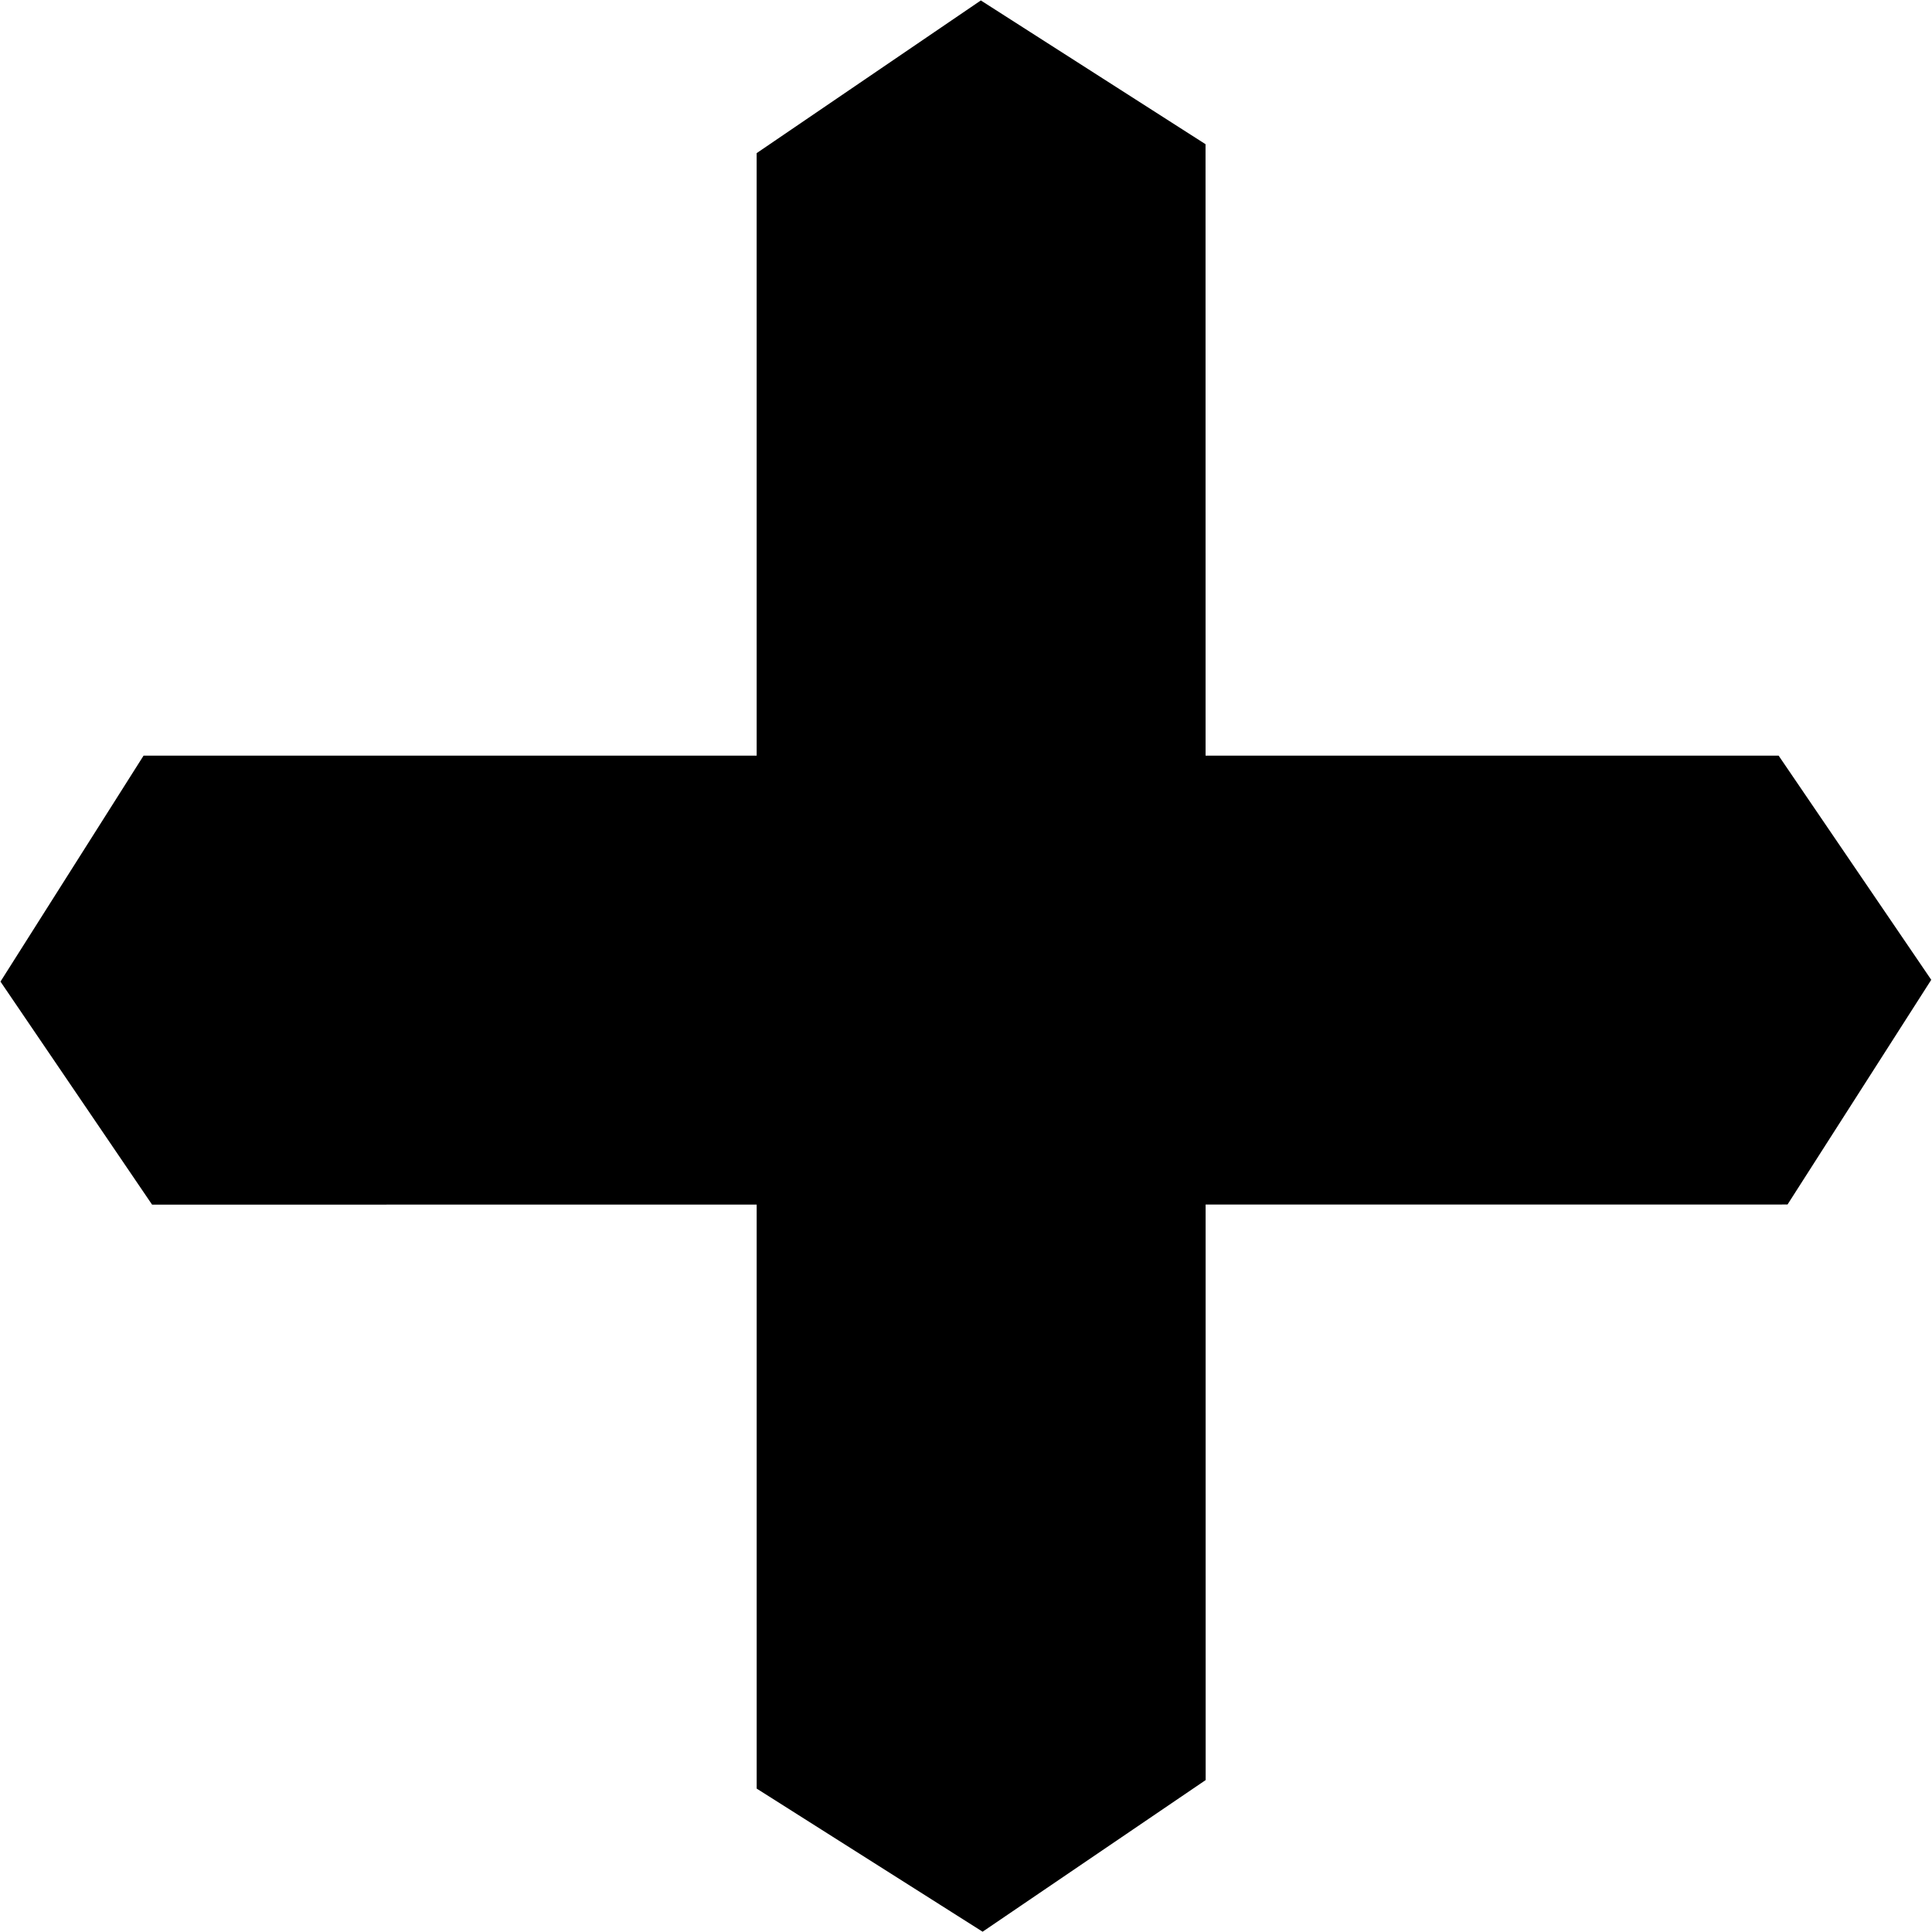
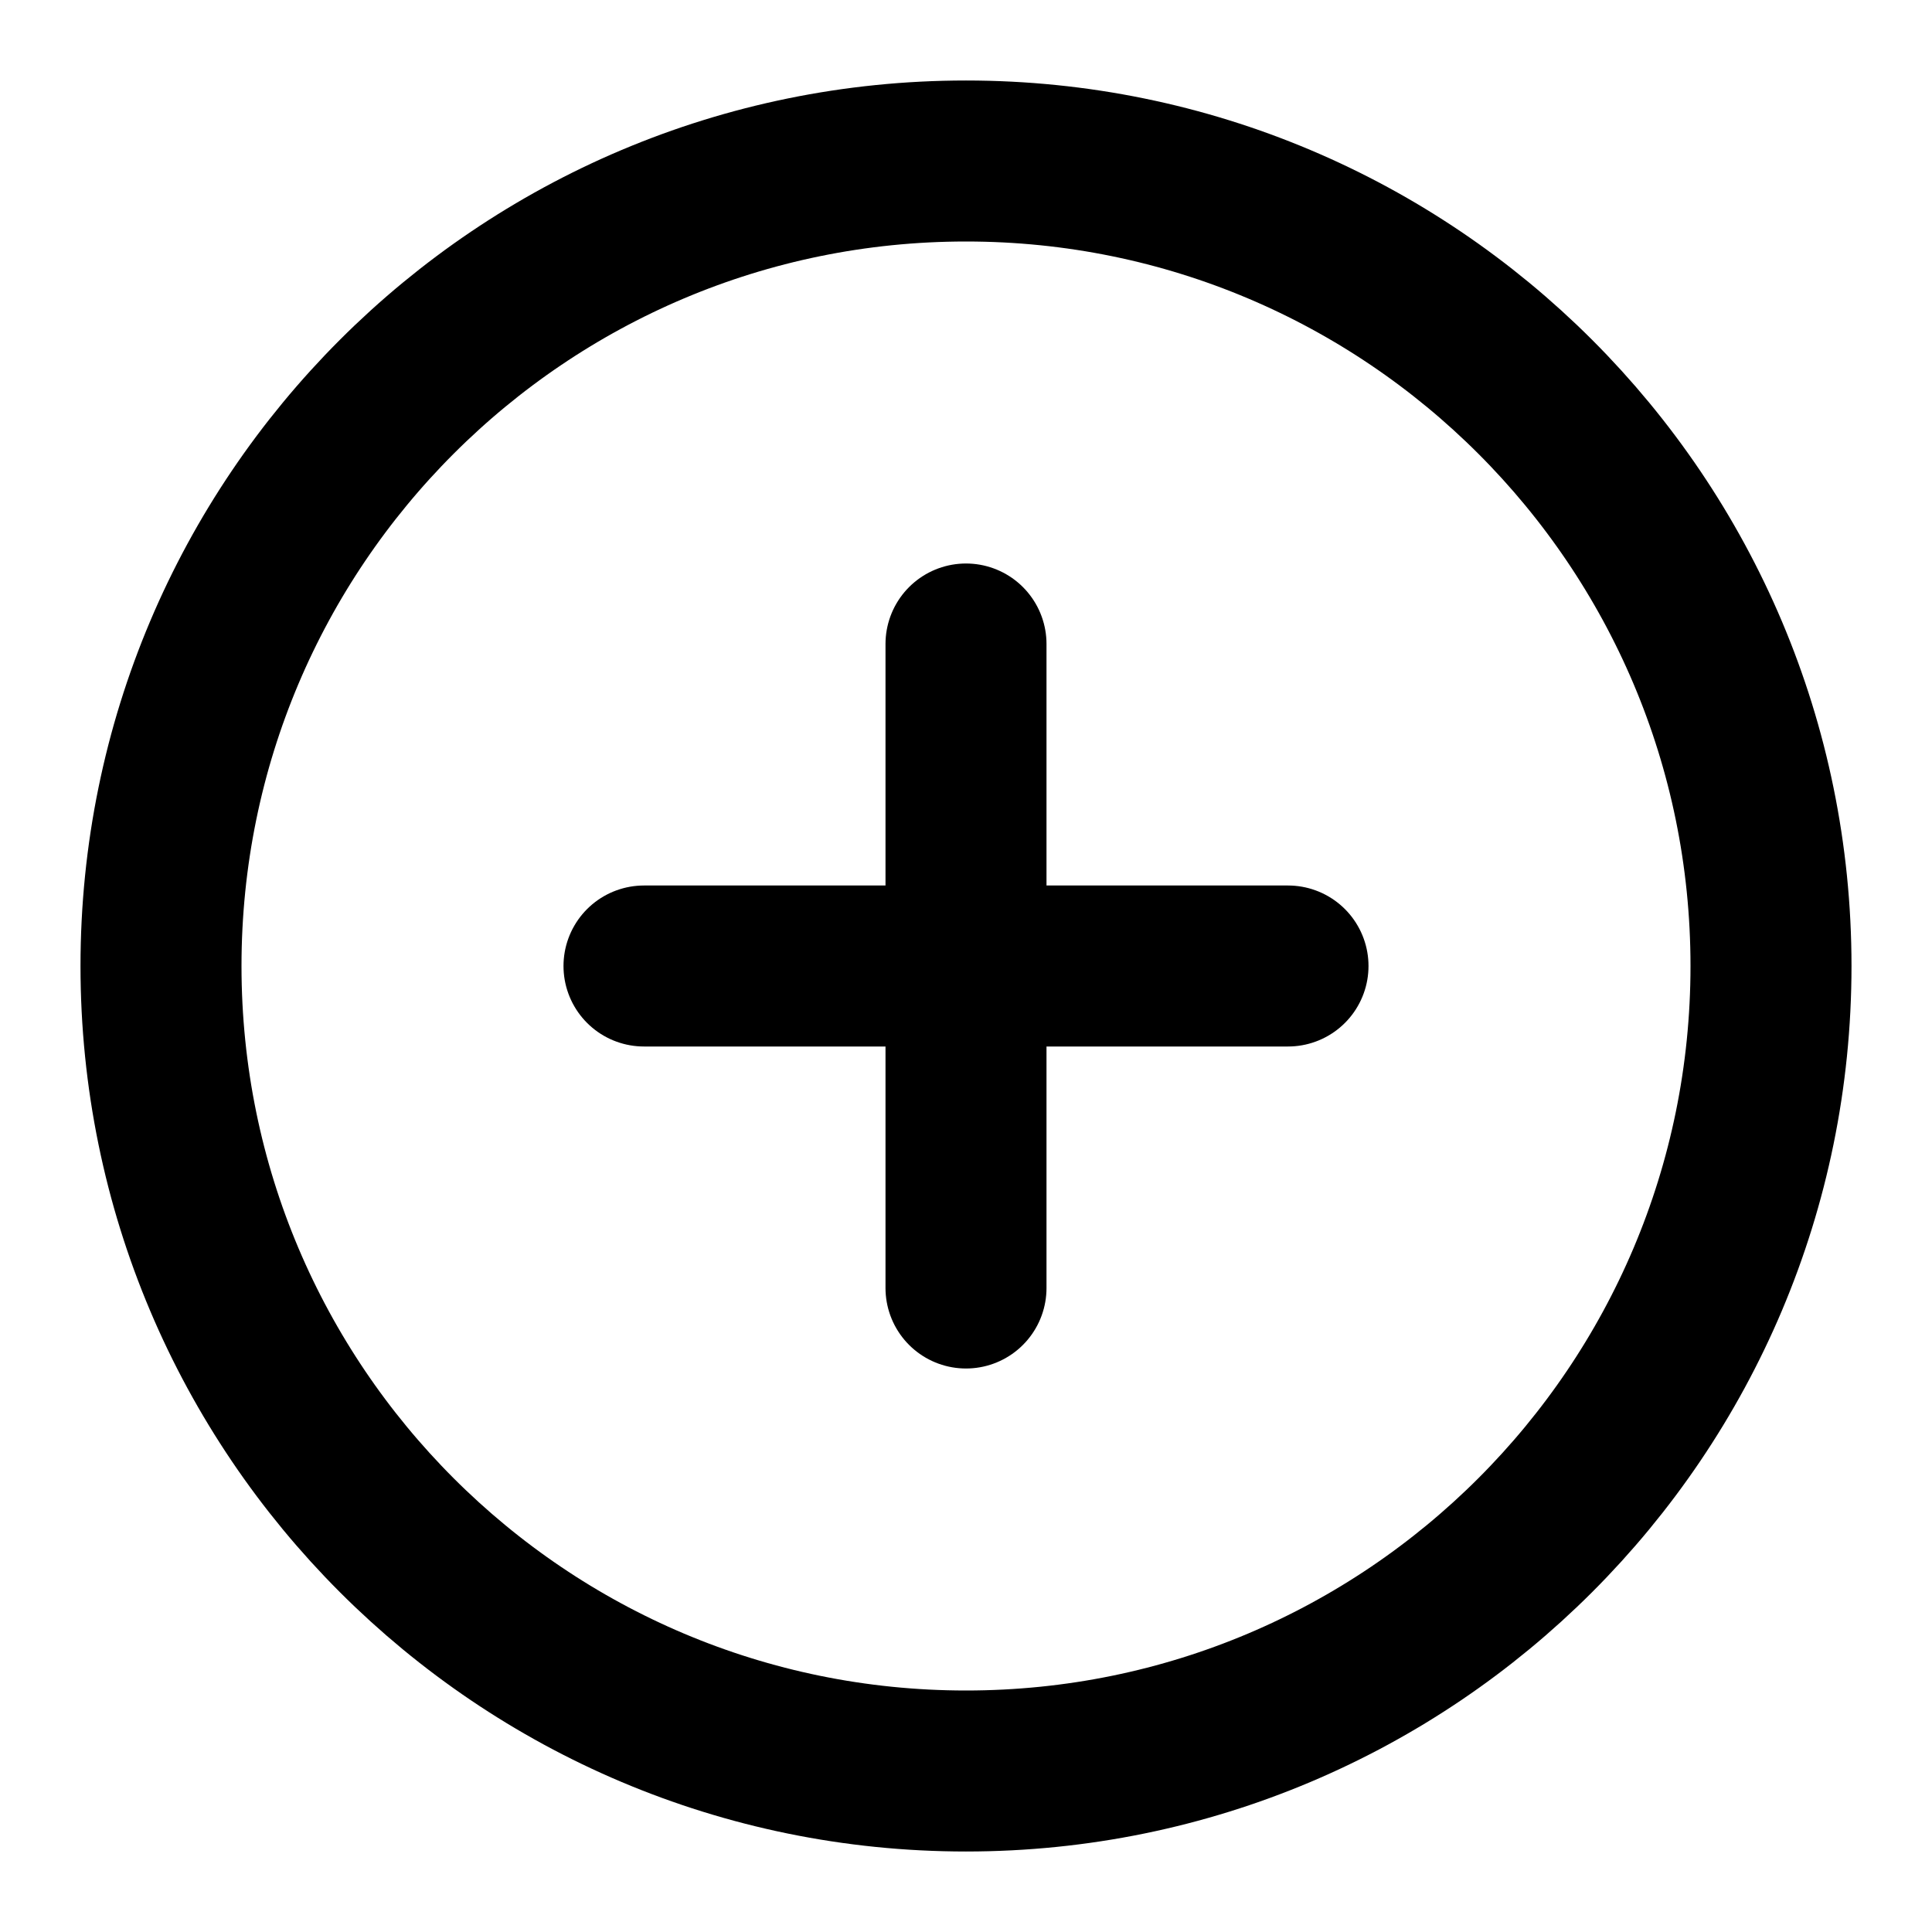
- <svg xmlns="http://www.w3.org/2000/svg" width="64" height="64" viewBox="0 0 64 64" version="1.1" id="SVGRoot">
-   <defs id="defs262" />
-   <g id="layer1">
-     <path style="fill:#000000;stroke:#000000;stroke-width:0.87;stroke-linecap:square" d="m 25.501,59.01 7.041,4.46 6.962,-4.733 -0.004,-53.722 -7.001,-4.479 -6.999,4.767 z" id="path1479" />
-     <path style="fill:#000000;stroke:#000000;stroke-width:0.87;stroke-linecap:square" d="m 4.995,25.467 -4.459,7.041 4.732,6.962 53.708,-0.004 4.478,-7.001 -4.765,-6.999 z" id="path1479-3" />
-   </g>
+ <svg xmlns="http://www.w3.org/2000/svg" width="24" height="24" viewBox="0 0 24 24" fill="none" stroke="currentColor" stroke-width="2" stroke-linecap="round" stroke-linejoin="round" class="lucide lucide-circle-plus-icon lucide-circle-plus">
+   <circle cx="12" cy="12" r="10" />
+   <path d="M8 12h8" />
+   <path d="M12 8v8" />
</svg>
